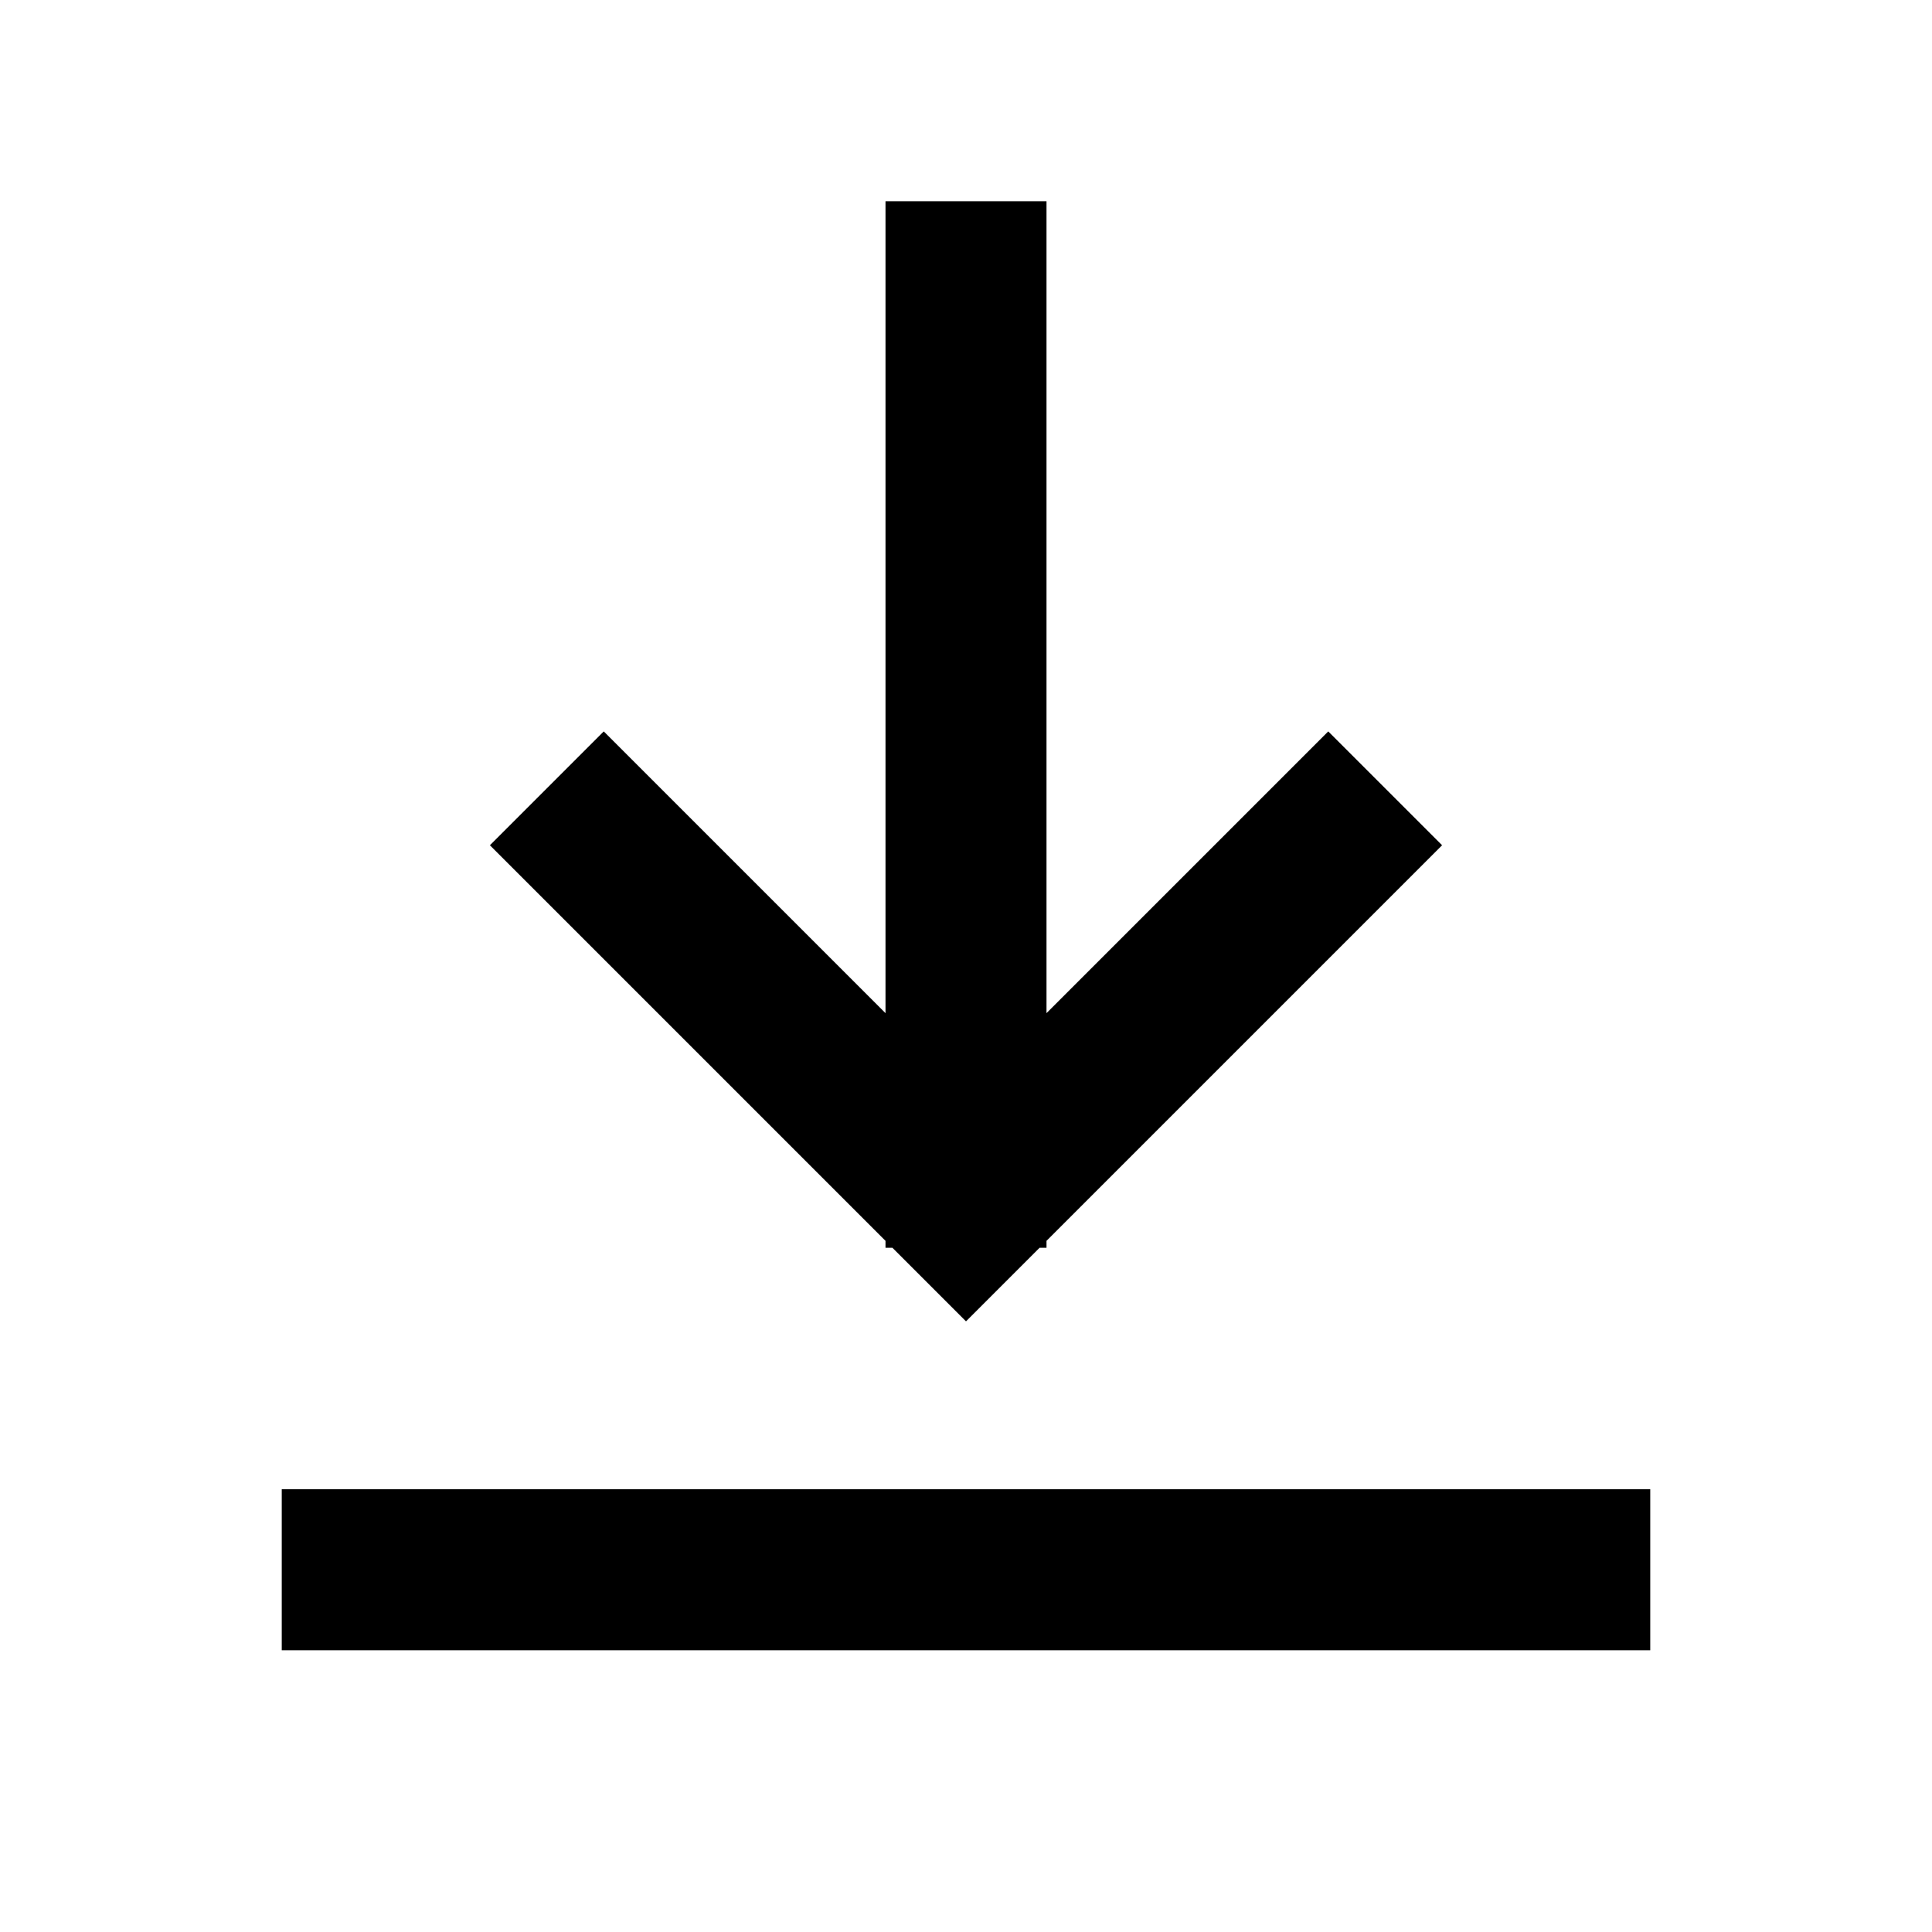
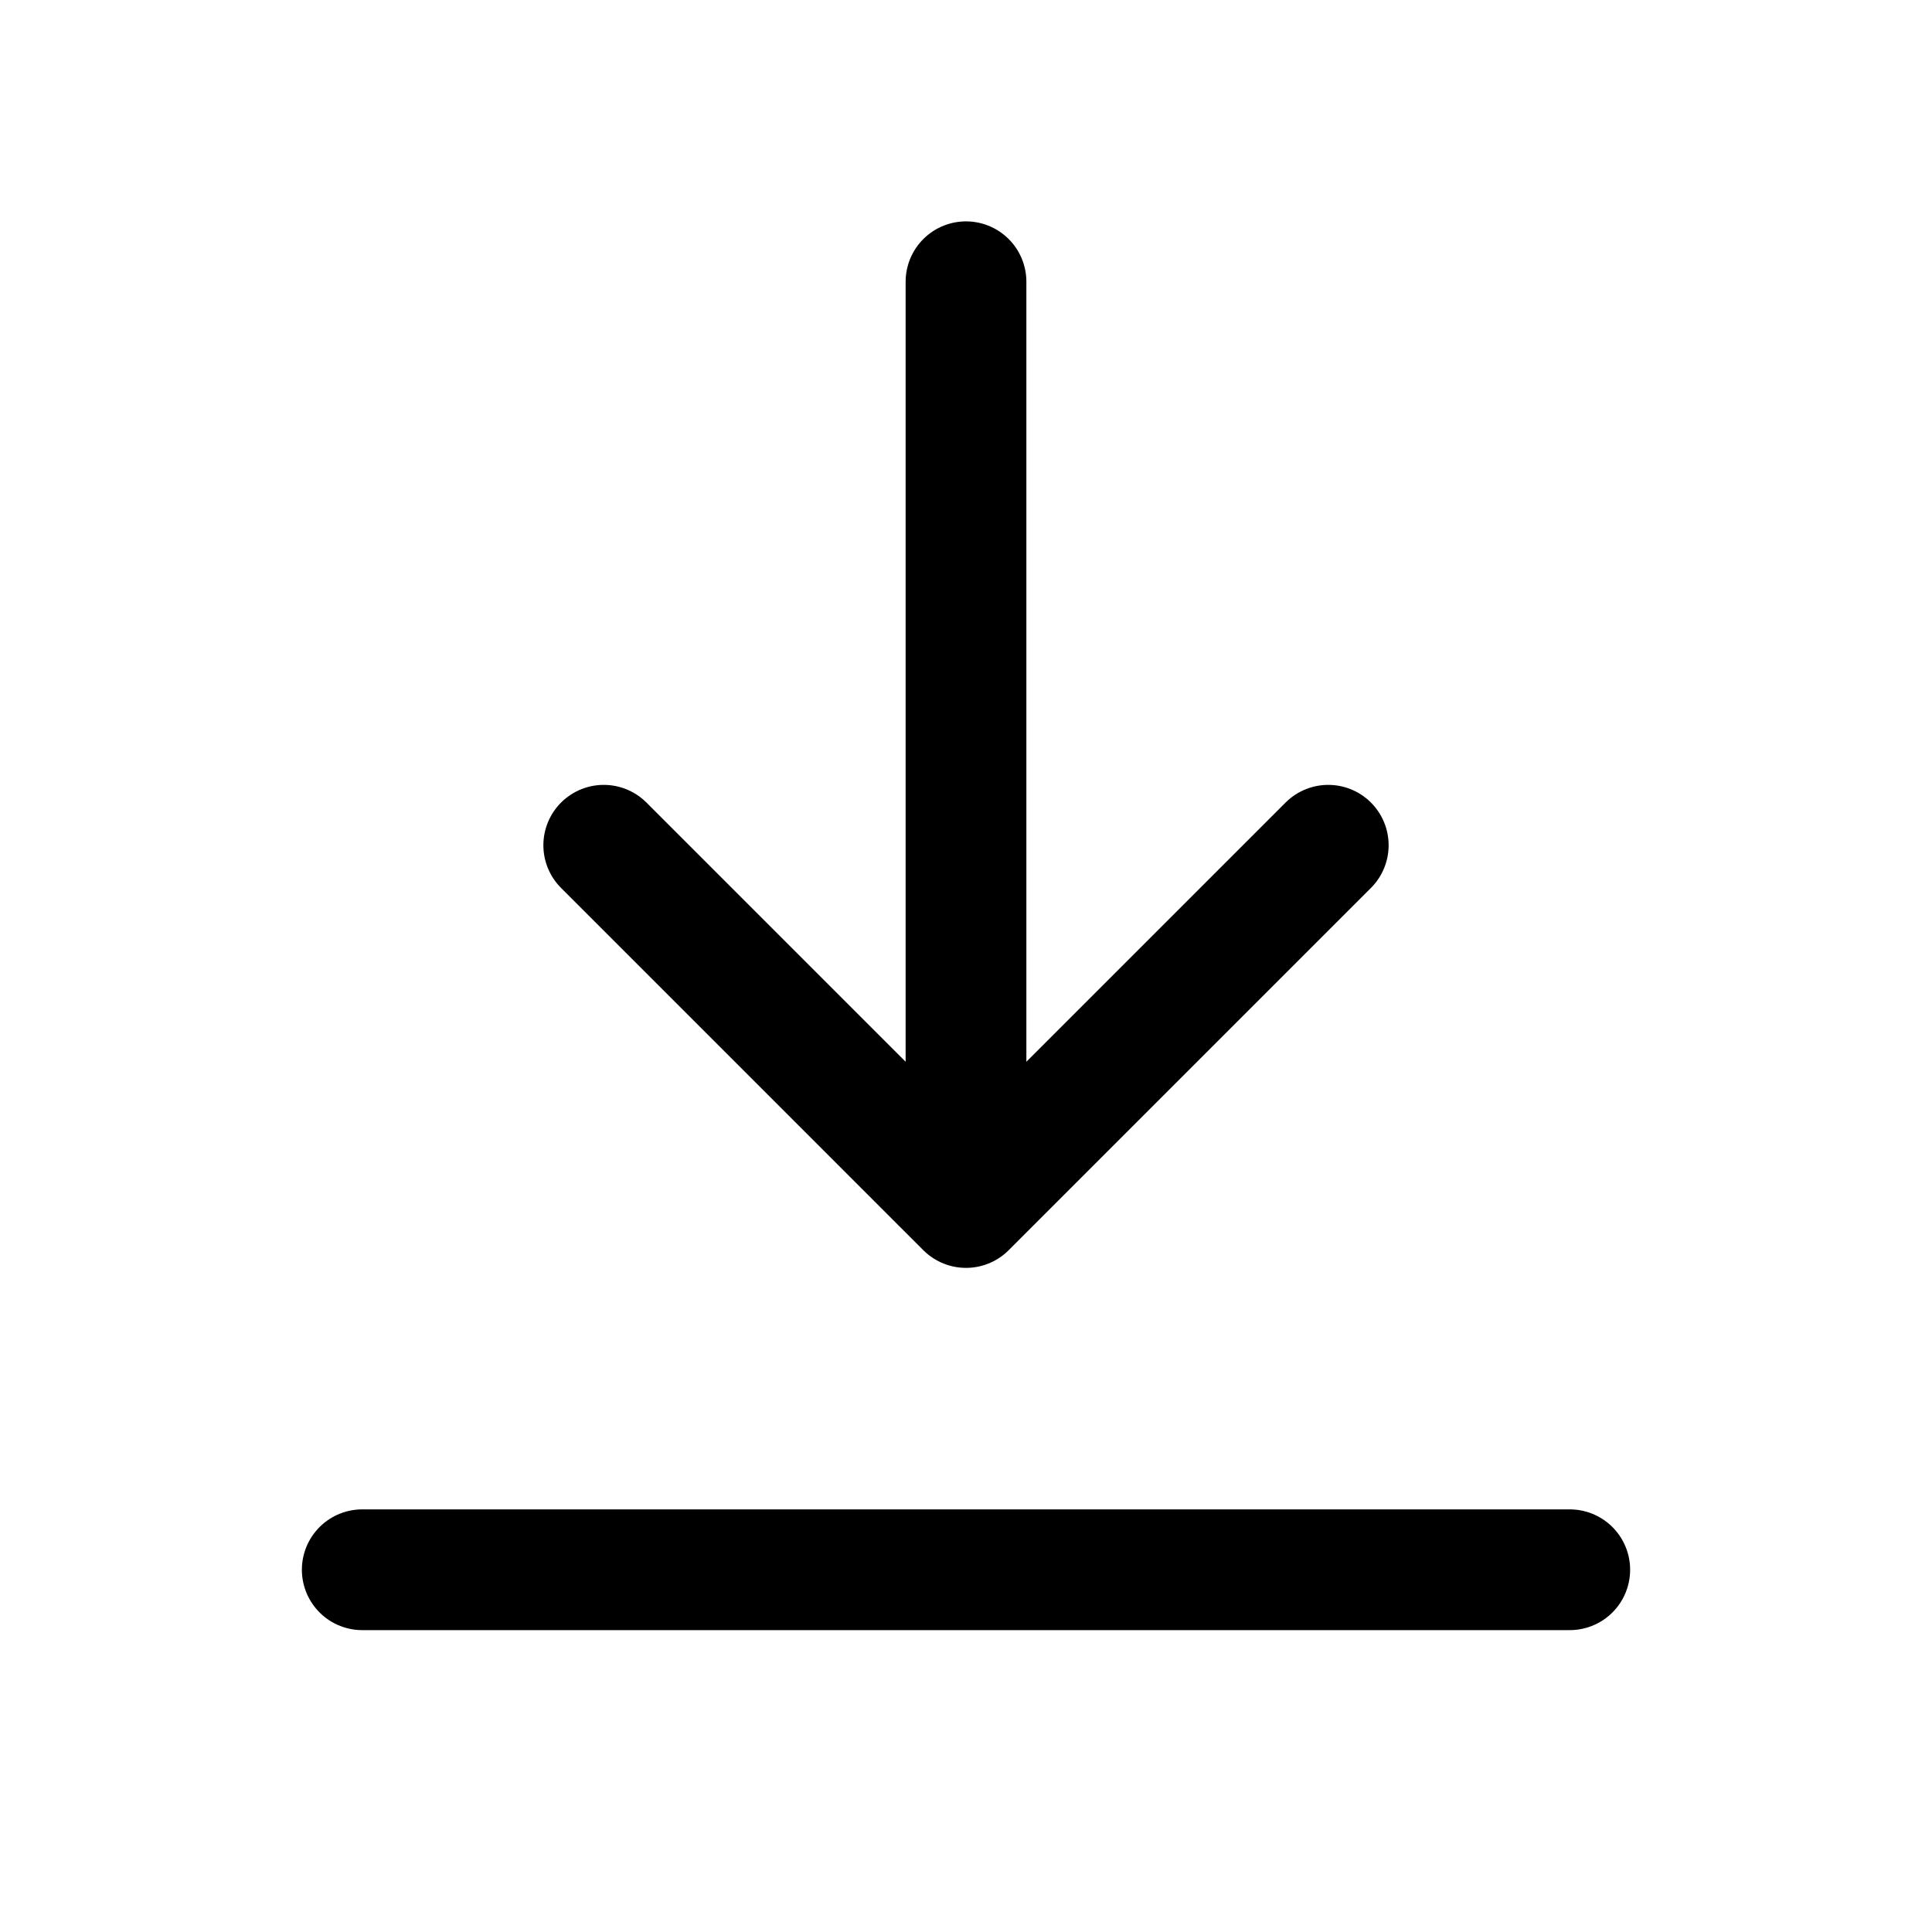
- <svg xmlns="http://www.w3.org/2000/svg" viewBox="0 0 24 24" fill="none" stroke="#000" stroke-width="2" stroke-linecap="square" stroke-linejoin="miter">
+ <svg xmlns="http://www.w3.org/2000/svg" viewBox="0 0 24 24" fill="none" stroke="#000" stroke-width="1.5" stroke-linecap="round" stroke-linejoin="round">
  <path d="M12 3.5v11M7.5 10.5 12 15l4.5-4.5M4.5 19.5h15" />
</svg>
